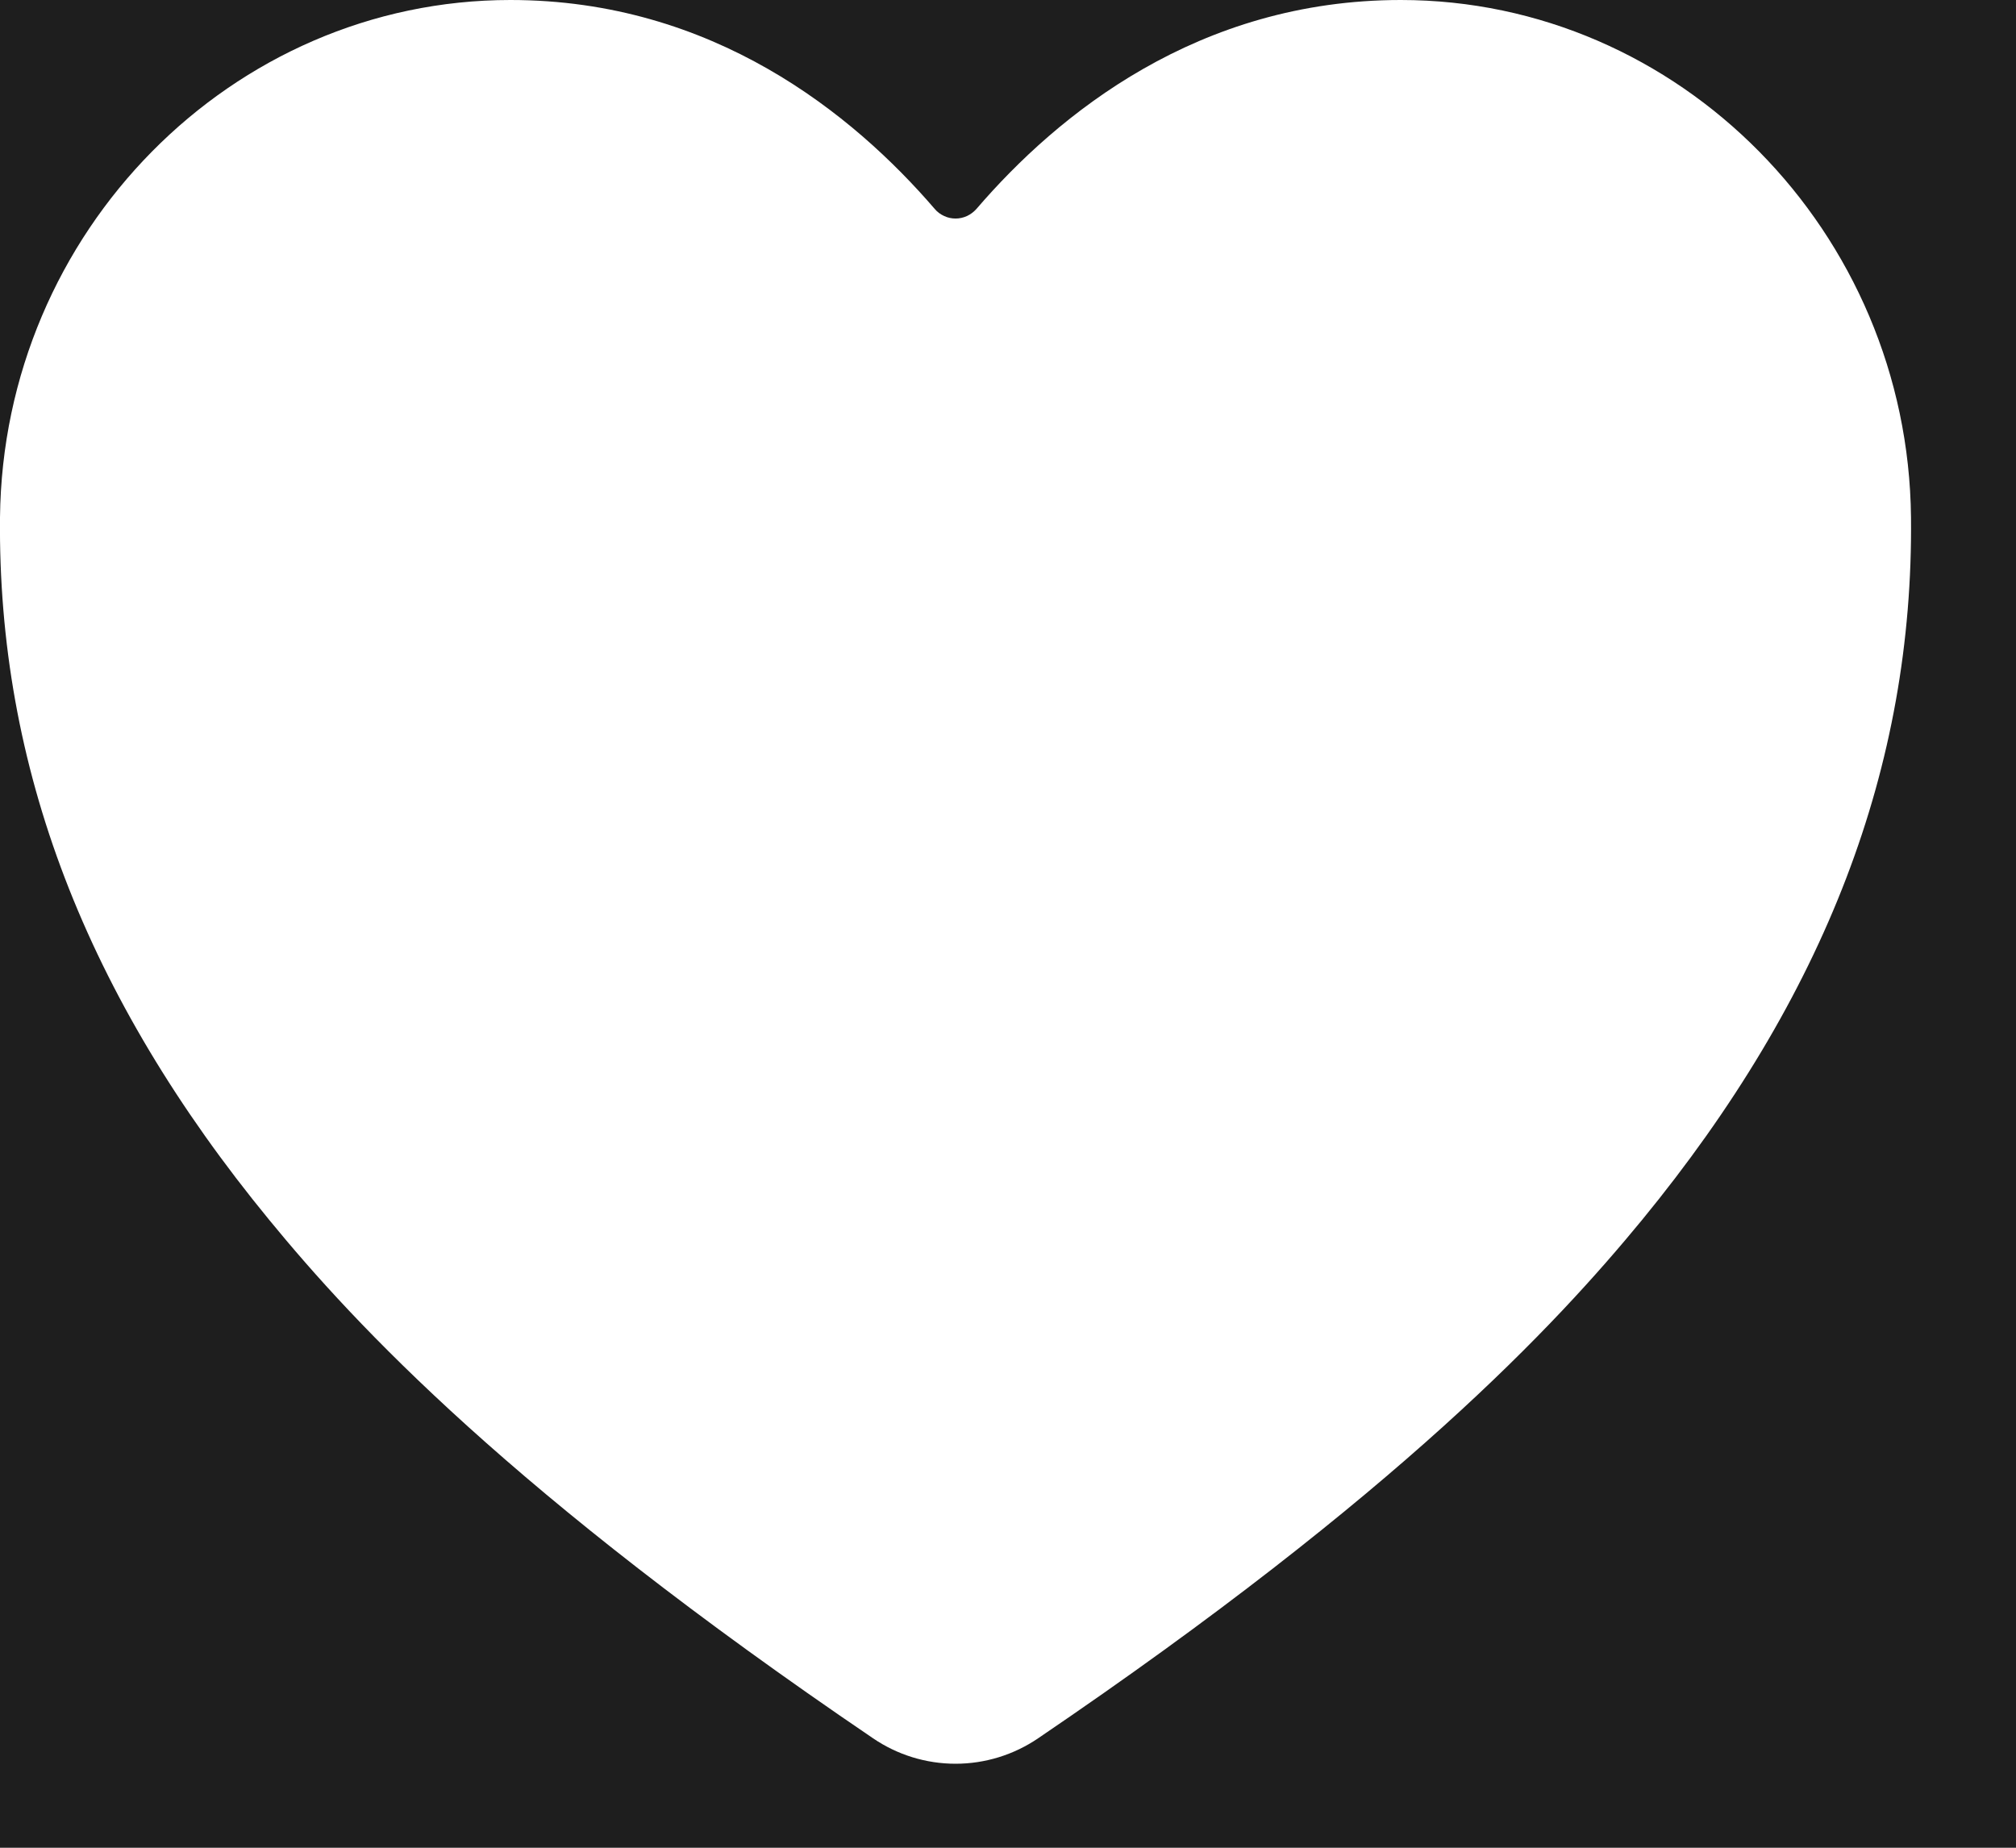
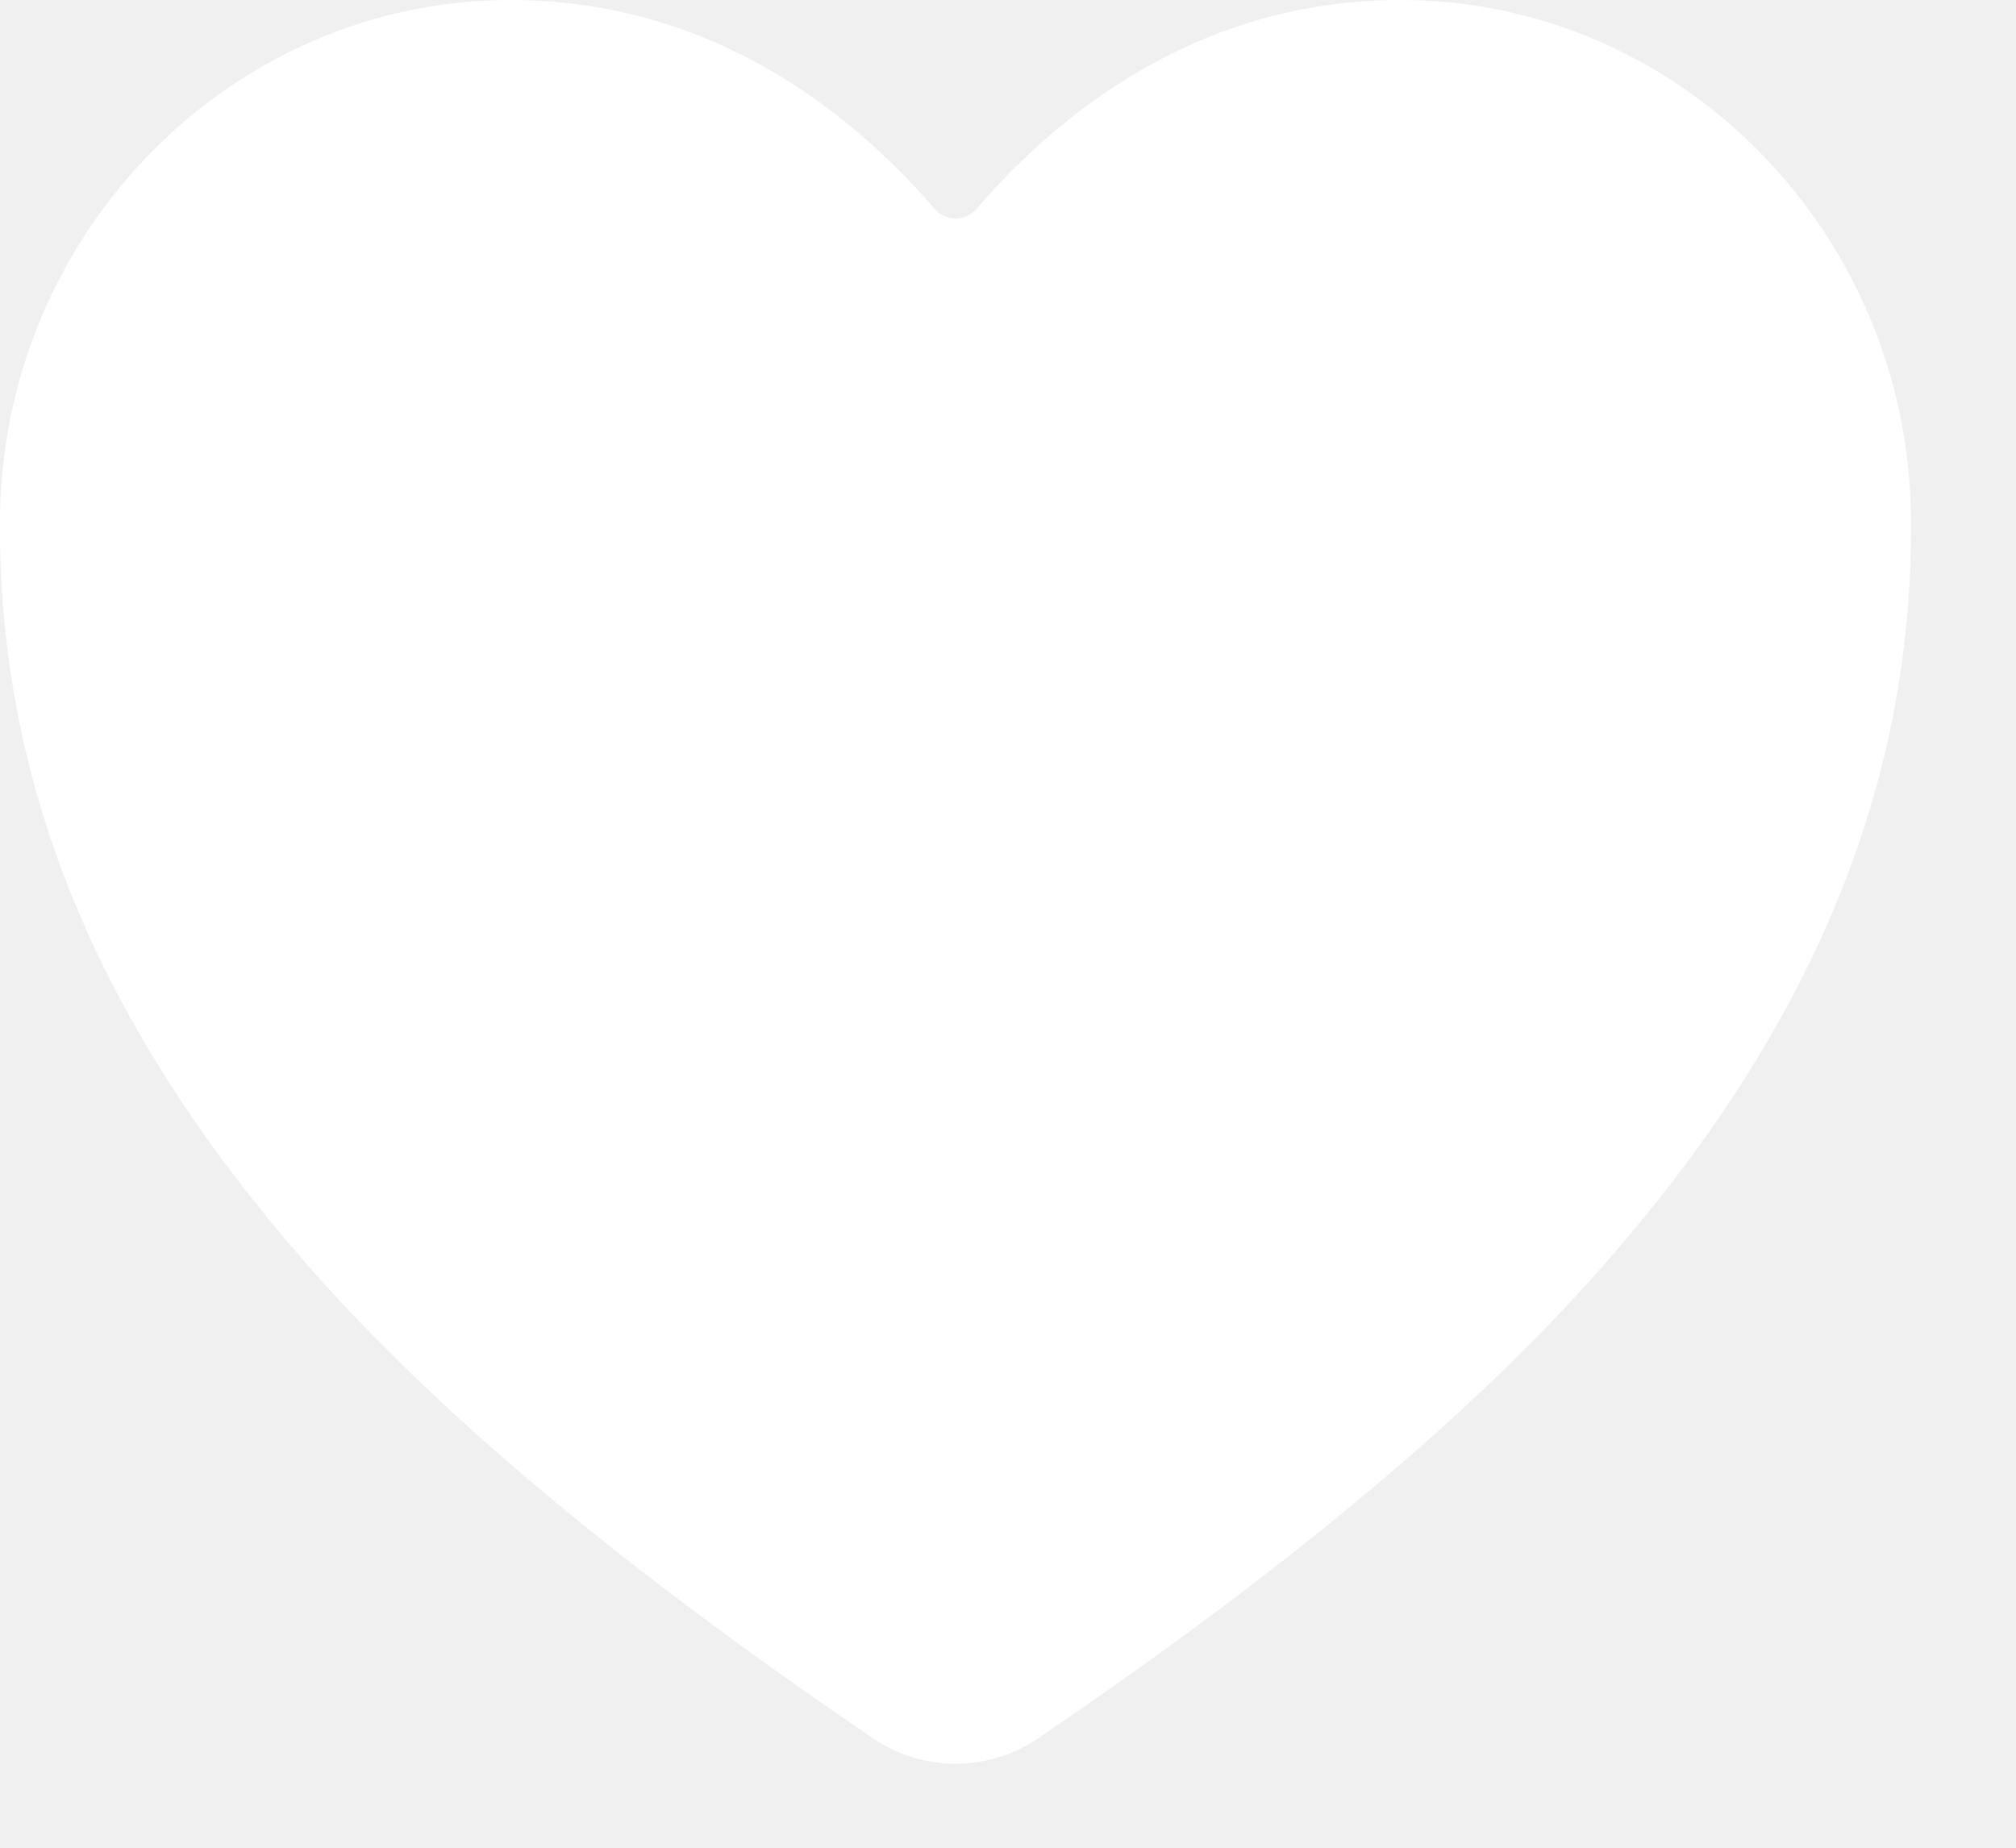
<svg xmlns="http://www.w3.org/2000/svg" width="12" height="11" viewBox="0 0 12 11" fill="none">
-   <rect width="12" height="11" fill="#1E1E1E" />
  <path id="Vector" d="M5.688 10.5C5.512 10.5 5.341 10.447 5.196 10.348C3.047 8.889 2.116 7.889 1.603 7.263C0.509 5.93 -0.014 4.562 0 3.08C0.018 1.381 1.38 0 3.038 0C4.243 0 5.078 0.679 5.564 1.244C5.579 1.262 5.598 1.276 5.62 1.286C5.641 1.296 5.664 1.301 5.688 1.301C5.711 1.301 5.734 1.296 5.756 1.286C5.777 1.276 5.796 1.262 5.812 1.244C6.298 0.678 7.133 0 8.338 0C9.996 0 11.358 1.381 11.375 3.08C11.39 4.562 10.866 5.931 9.773 7.264C9.259 7.889 8.329 8.889 6.18 10.348C6.035 10.447 5.863 10.5 5.688 10.5Z" fill="white" />
</svg>
